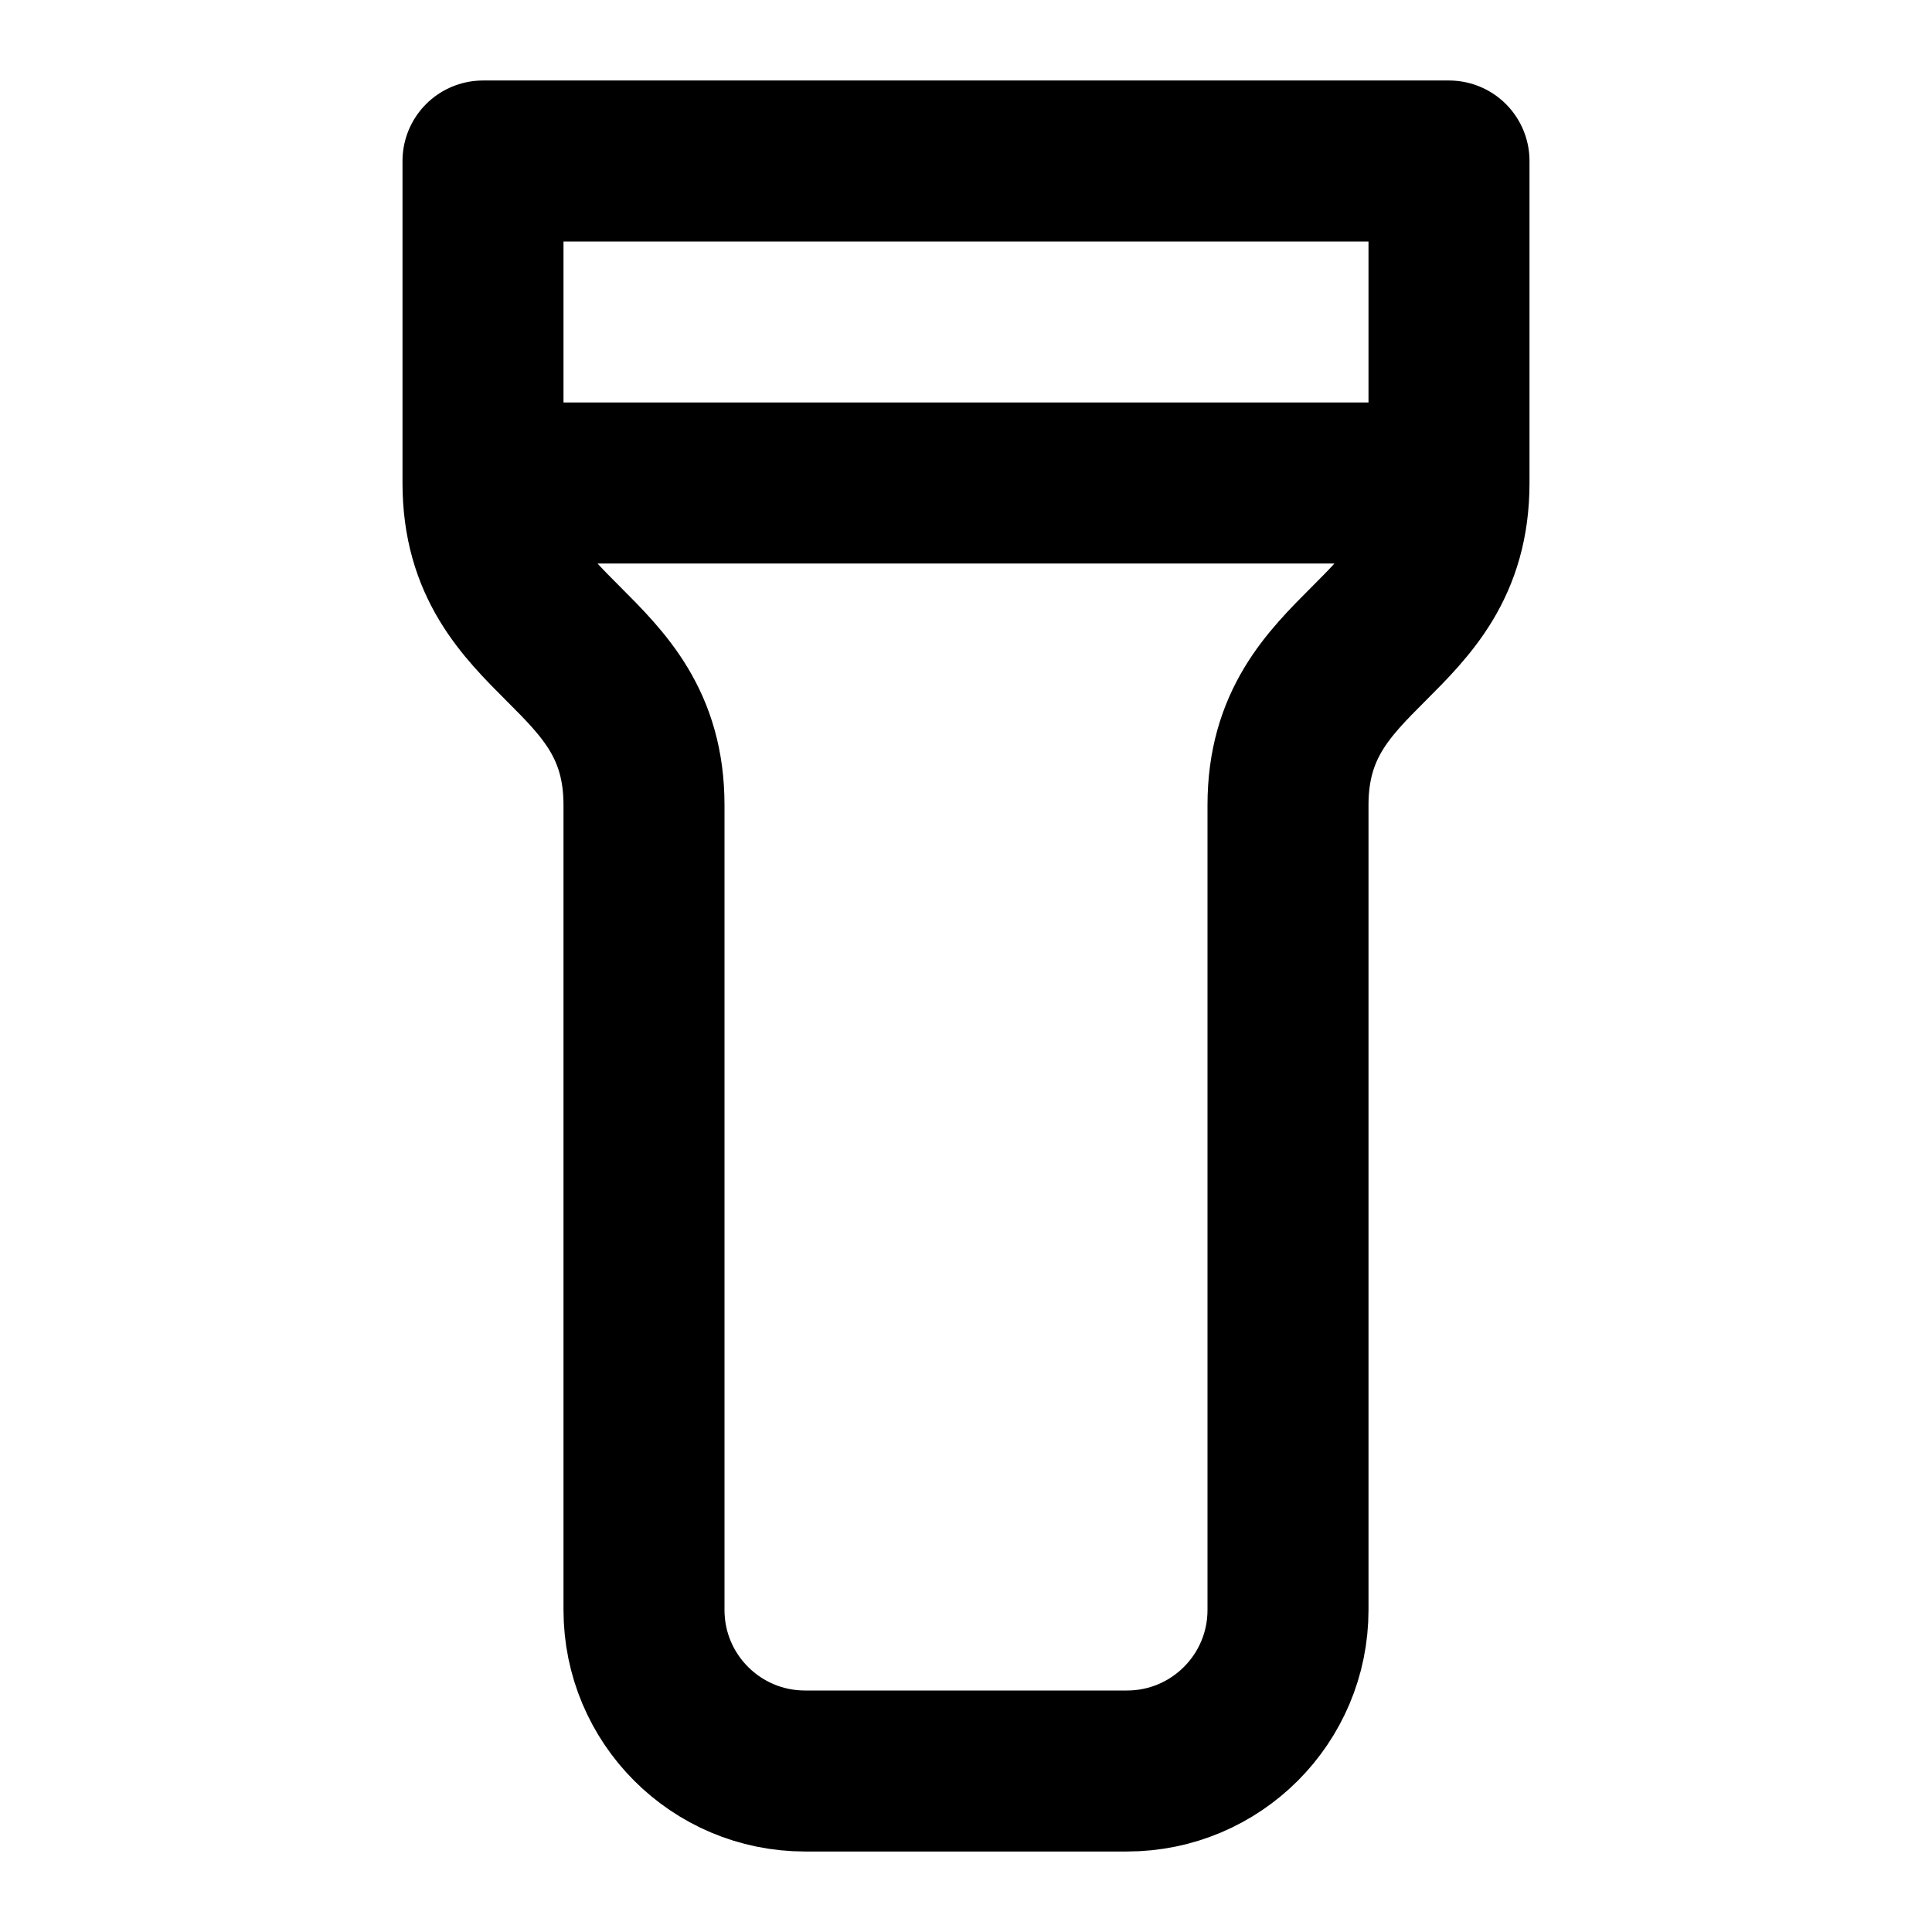
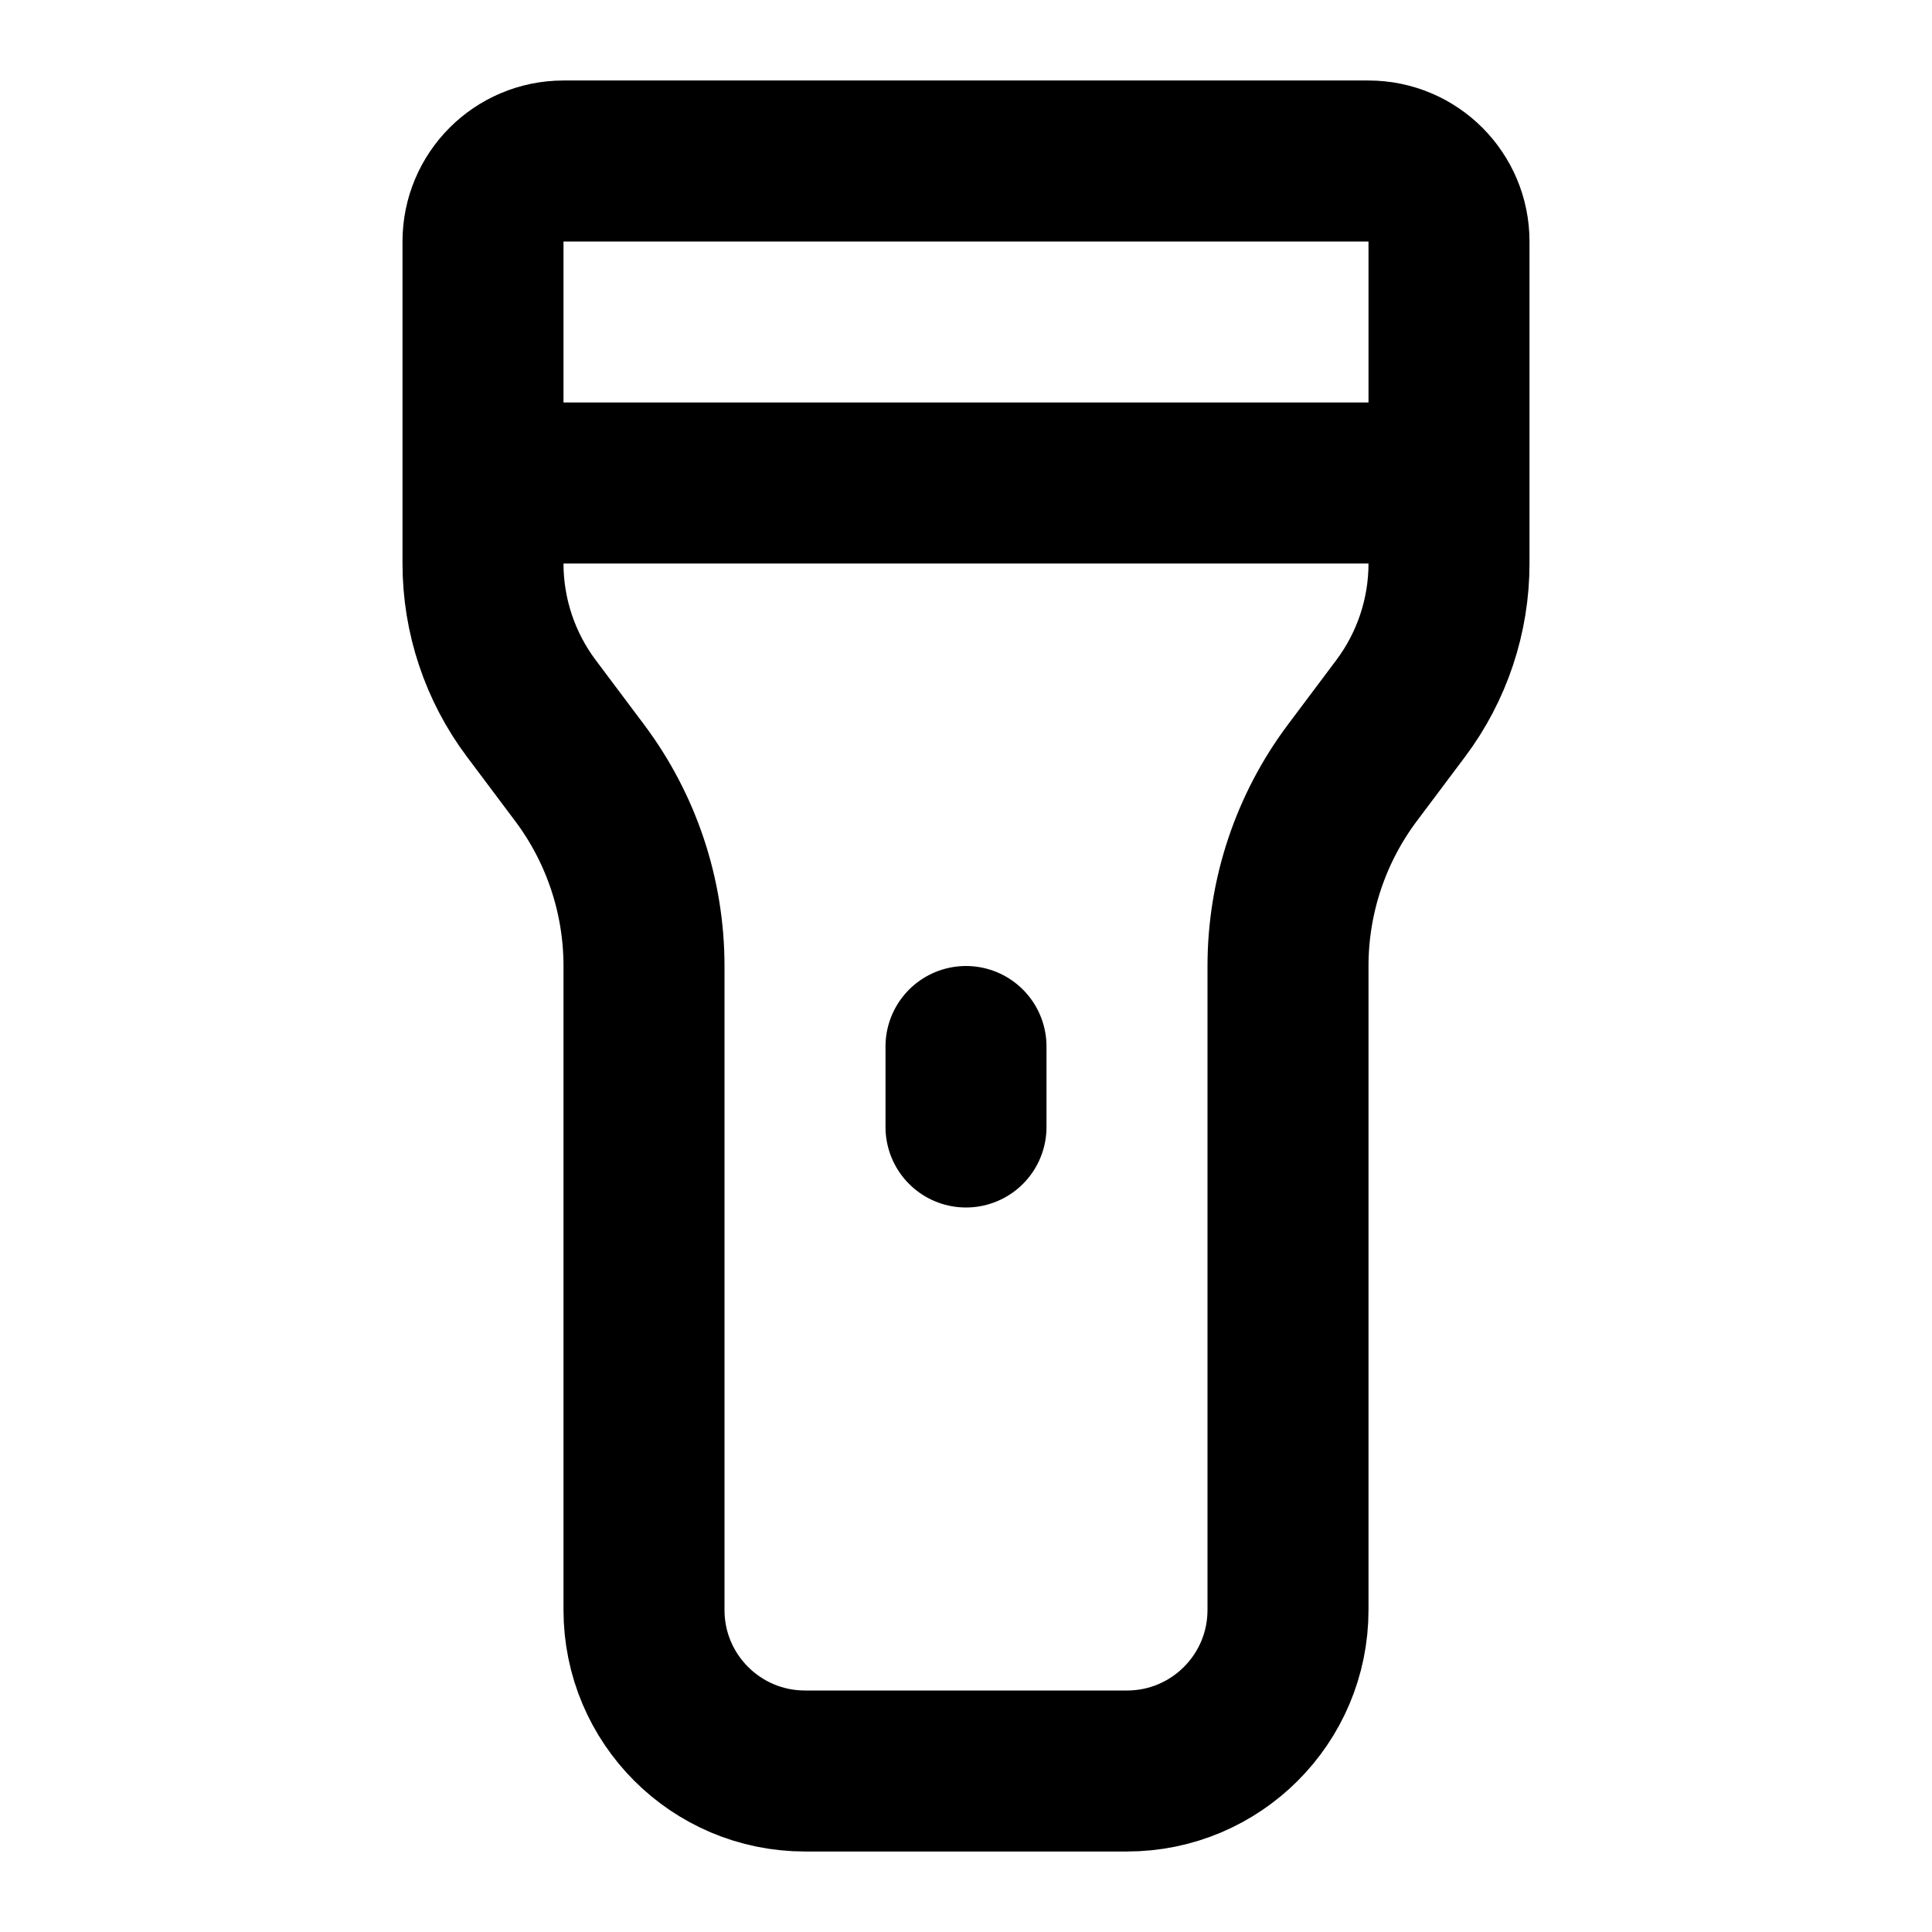
<svg xmlns="http://www.w3.org/2000/svg" width="24" height="24" fill="none" stroke="currentColor" stroke-linecap="round" stroke-linejoin="round" stroke-width="2" viewBox="0 0 24 24">
-   <path d="M18 6c0 2-2 2-2 4v10a2 2 0 0 1-2 2h-4a2 2 0 0 1-2-2V10c0-2-2-2-2-4V2h12zM6 6h12M12 12" />
+   <path d="M12 13v1M17 2a1 1 0 0 1 1 1v4a3 3 0 0 1-.6 1.8l-.6.8A4 4 0 0 0 16 12v8a2 2 0 0 1-2 2h-4a2 2 0 0 1-2-2v-8a4 4 0 0 0-.8-2.4l-.6-.8A3 3 0 0 1 6 7V3a1 1 0 0 1 1-1zM6 6h12" />
</svg>
